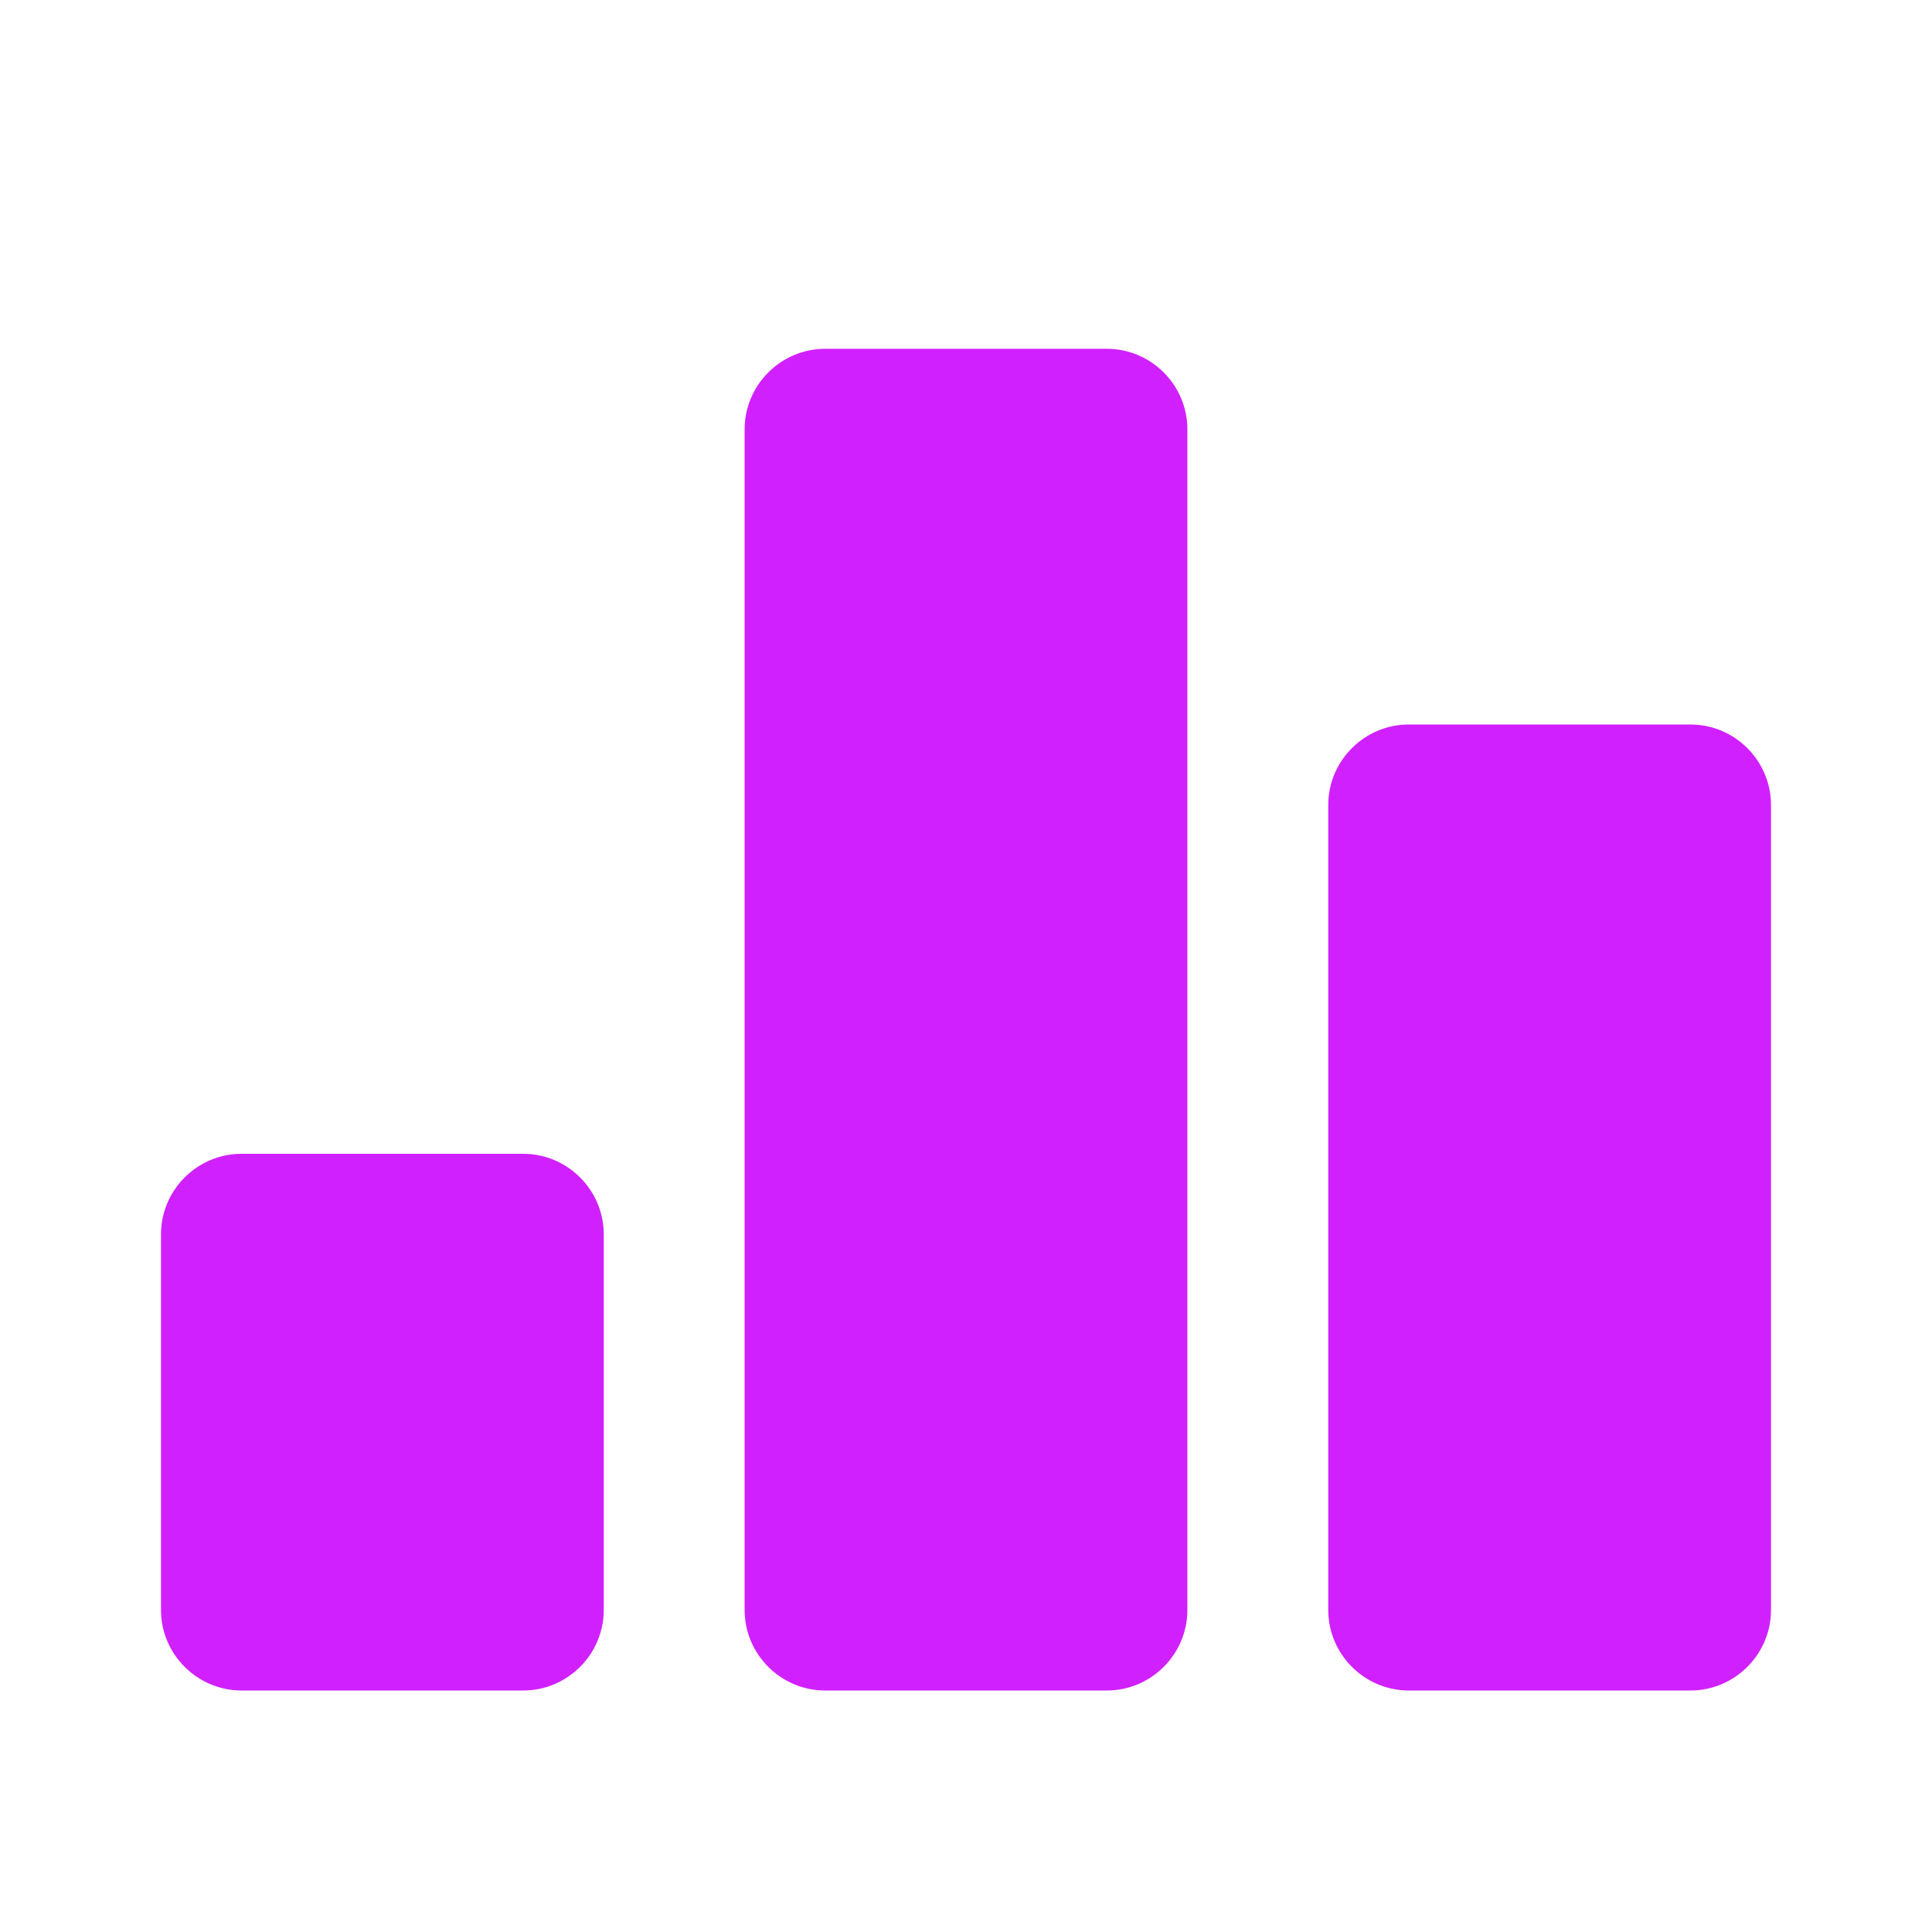
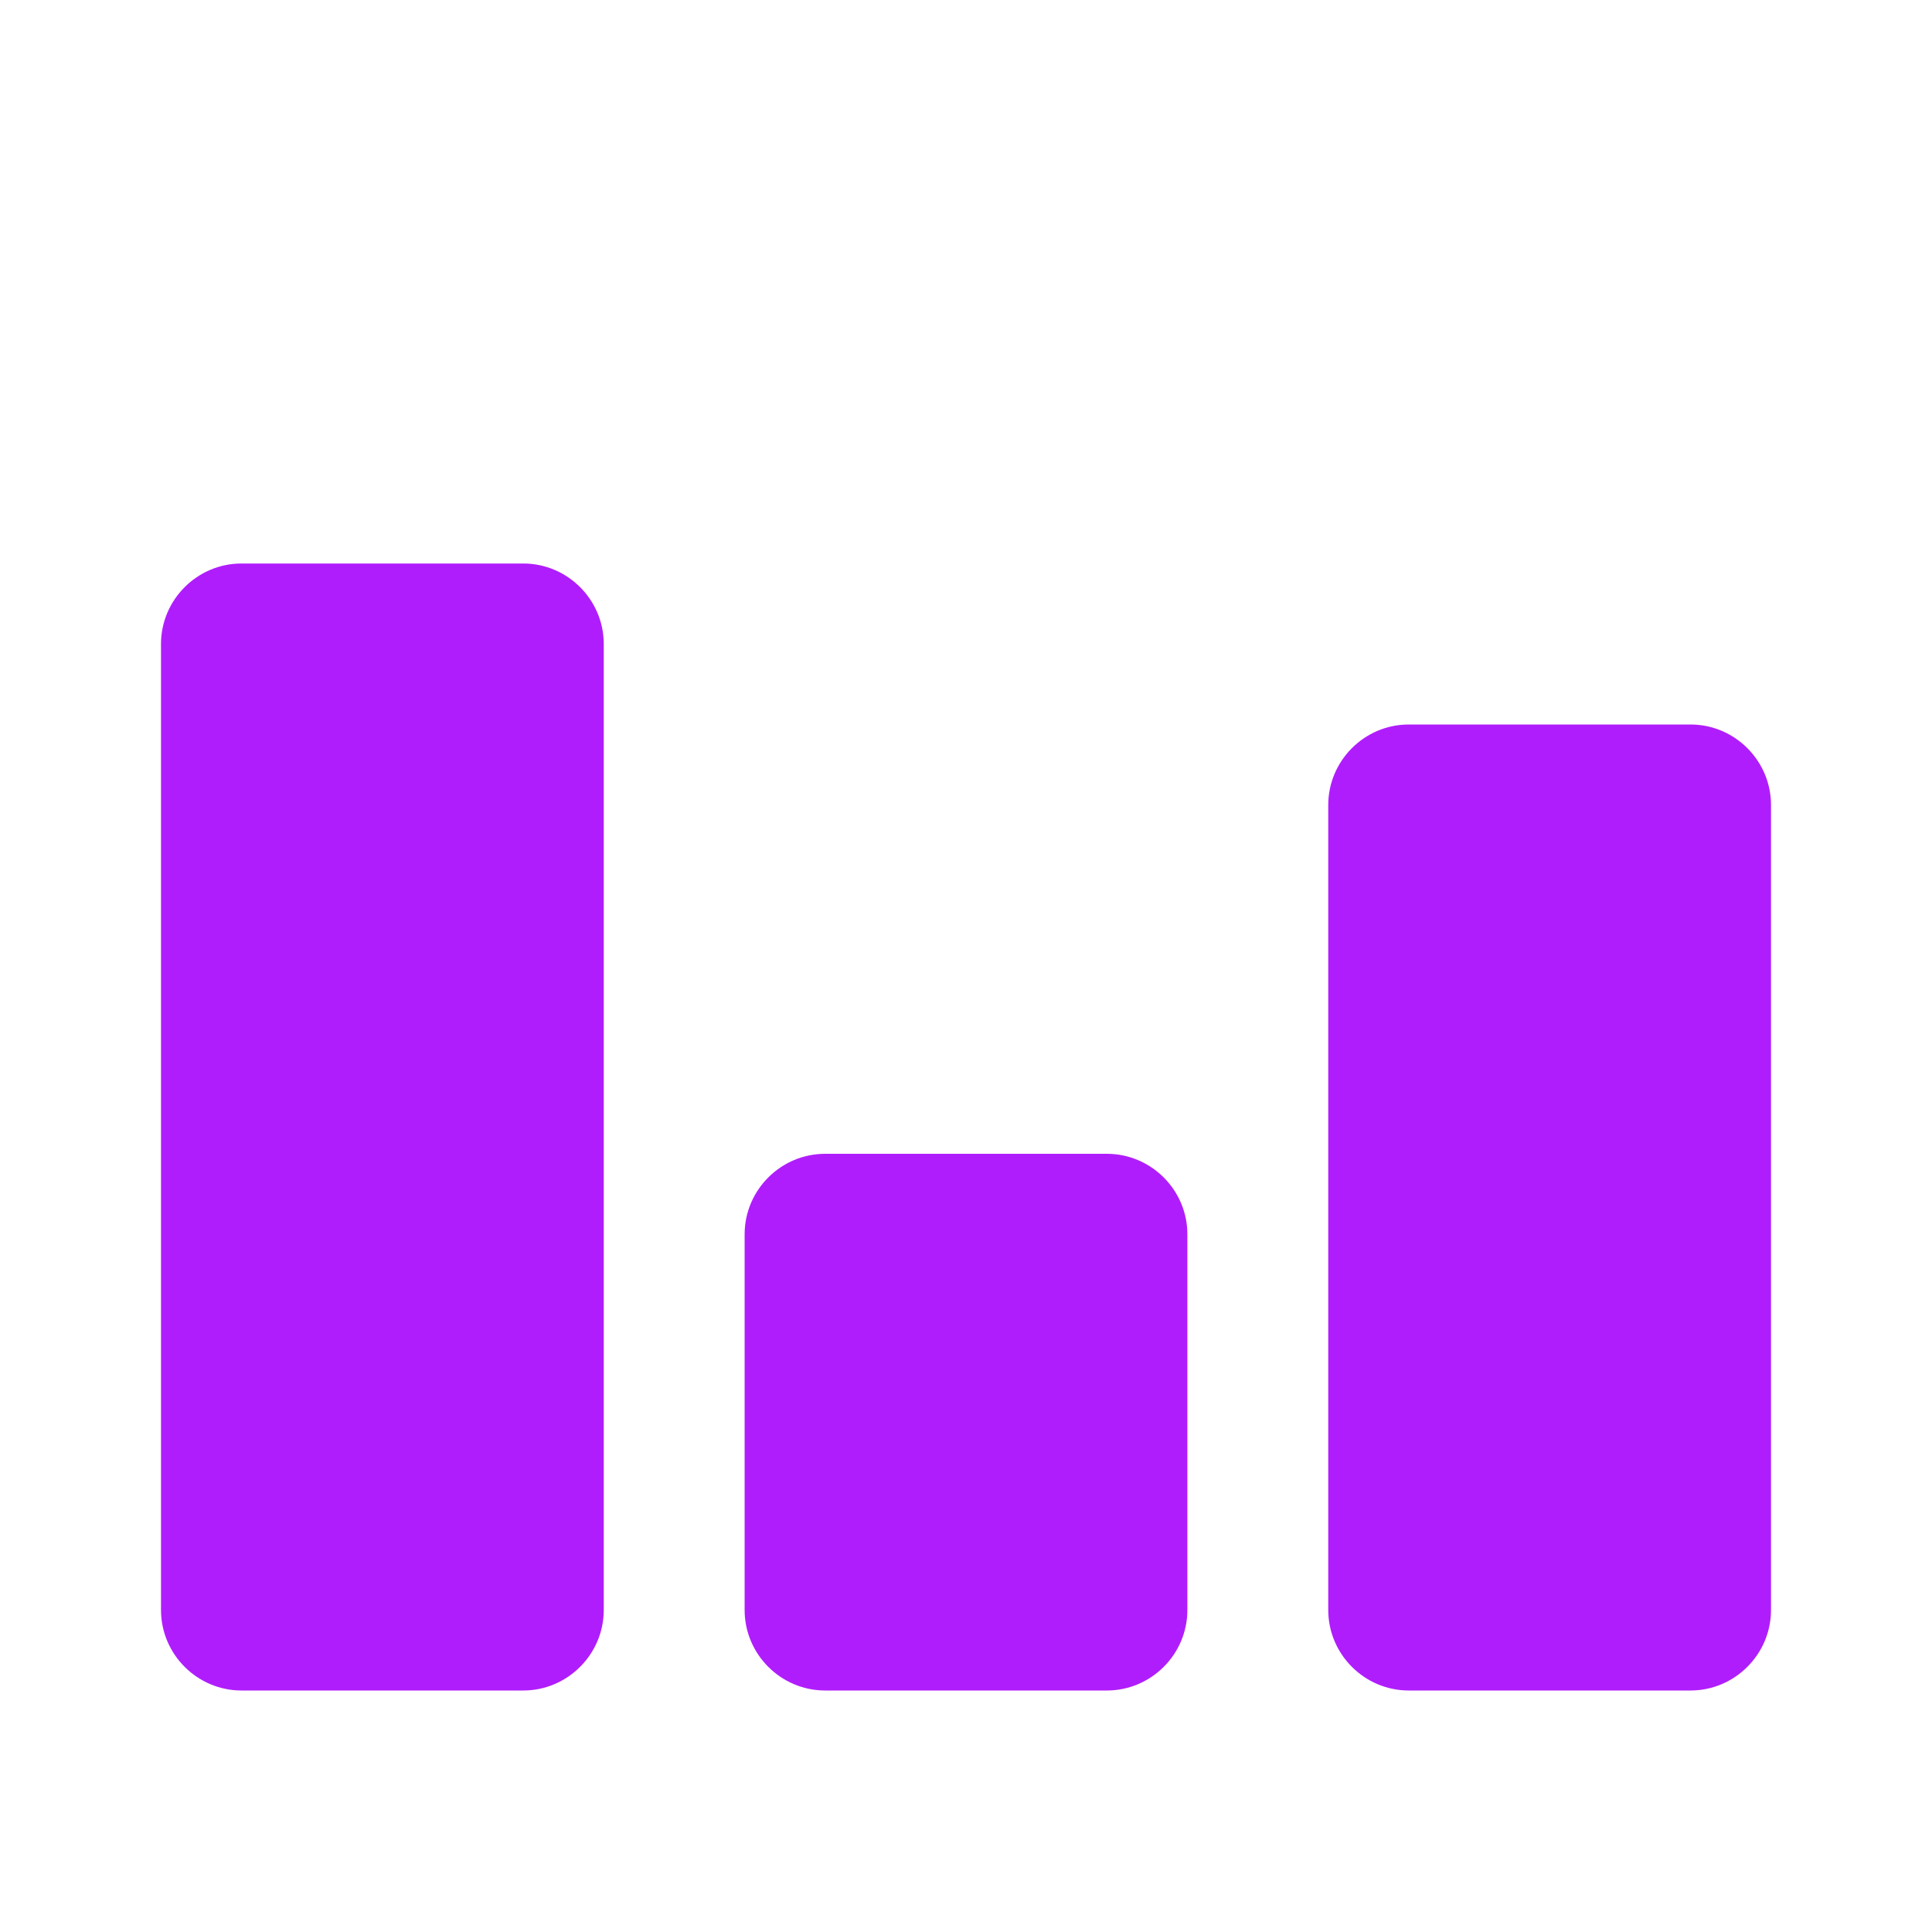
<svg xmlns="http://www.w3.org/2000/svg" viewBox="0 0 24 24" id="vector" width="24px" height="24px">
  <g id="group">
-     <path id="path" d="M 6.5 21 L 3 21 C 2.45 21 2 20.55 2 20 L 2 15.333 C 2 14.783 2.45 14.333 3 14.333 L 6.5 14.333 C 7.05 14.333 7.5 14.783 7.5 15.333 L 7.5 20 C 7.5 20.55 7.05 21 6.5 21 Z M 13.75 4.333 L 10.25 4.333 C 9.7 4.333 9.25 4.783 9.25 5.333 L 9.25 20 C 9.25 20.55 9.7 21 10.25 21 L 13.75 21 C 14.3 21 14.75 20.55 14.75 20 L 14.75 5.333 C 14.75 4.783 14.3 4.333 13.75 4.333 Z M 21 9 L 17.5 9 C 16.95 9 16.5 9.45 16.5 10 L 16.5 20 C 16.5 20.55 16.95 21 17.5 21 L 21 21 C 21.55 21 22 20.55 22 20 L 22 10 C 22 9.45 21.55 9 21 9 Z" fill="#d120fe" stroke-width="1" />
+     <path id="path" d="M 6.5 21 L 3 21 C 2.45 21 2 20.55 2 20 L 2 8 C 2 7.45 2.45 7 3 7 L 6.5 7 C 7.05 7 7.5 7.45 7.5 8 L 7.5 20 C 7.5 20.55 7.05 21 6.5 21 Z M 13.75 14.333 L 10.25 14.333 C 9.7 14.333 9.25 14.783 9.25 15.333 L 9.25 20 C 9.25 20.55 9.7 21 10.25 21 L 13.75 21 C 14.3 21 14.75 20.55 14.75 20 L 14.75 15.333 C 14.75 14.783 14.3 14.333 13.75 14.333 Z M 21 9 L 17.5 9 C 16.95 9 16.5 9.45 16.5 10 L 16.5 20 C 16.5 20.55 16.95 21 17.5 21 L 21 21 C 21.55 21 22 20.55 22 20 L 22 10 C 22 9.45 21.55 9 21 9 Z" fill="#b01dfc" stroke-width="1" />
  </g>
</svg>
